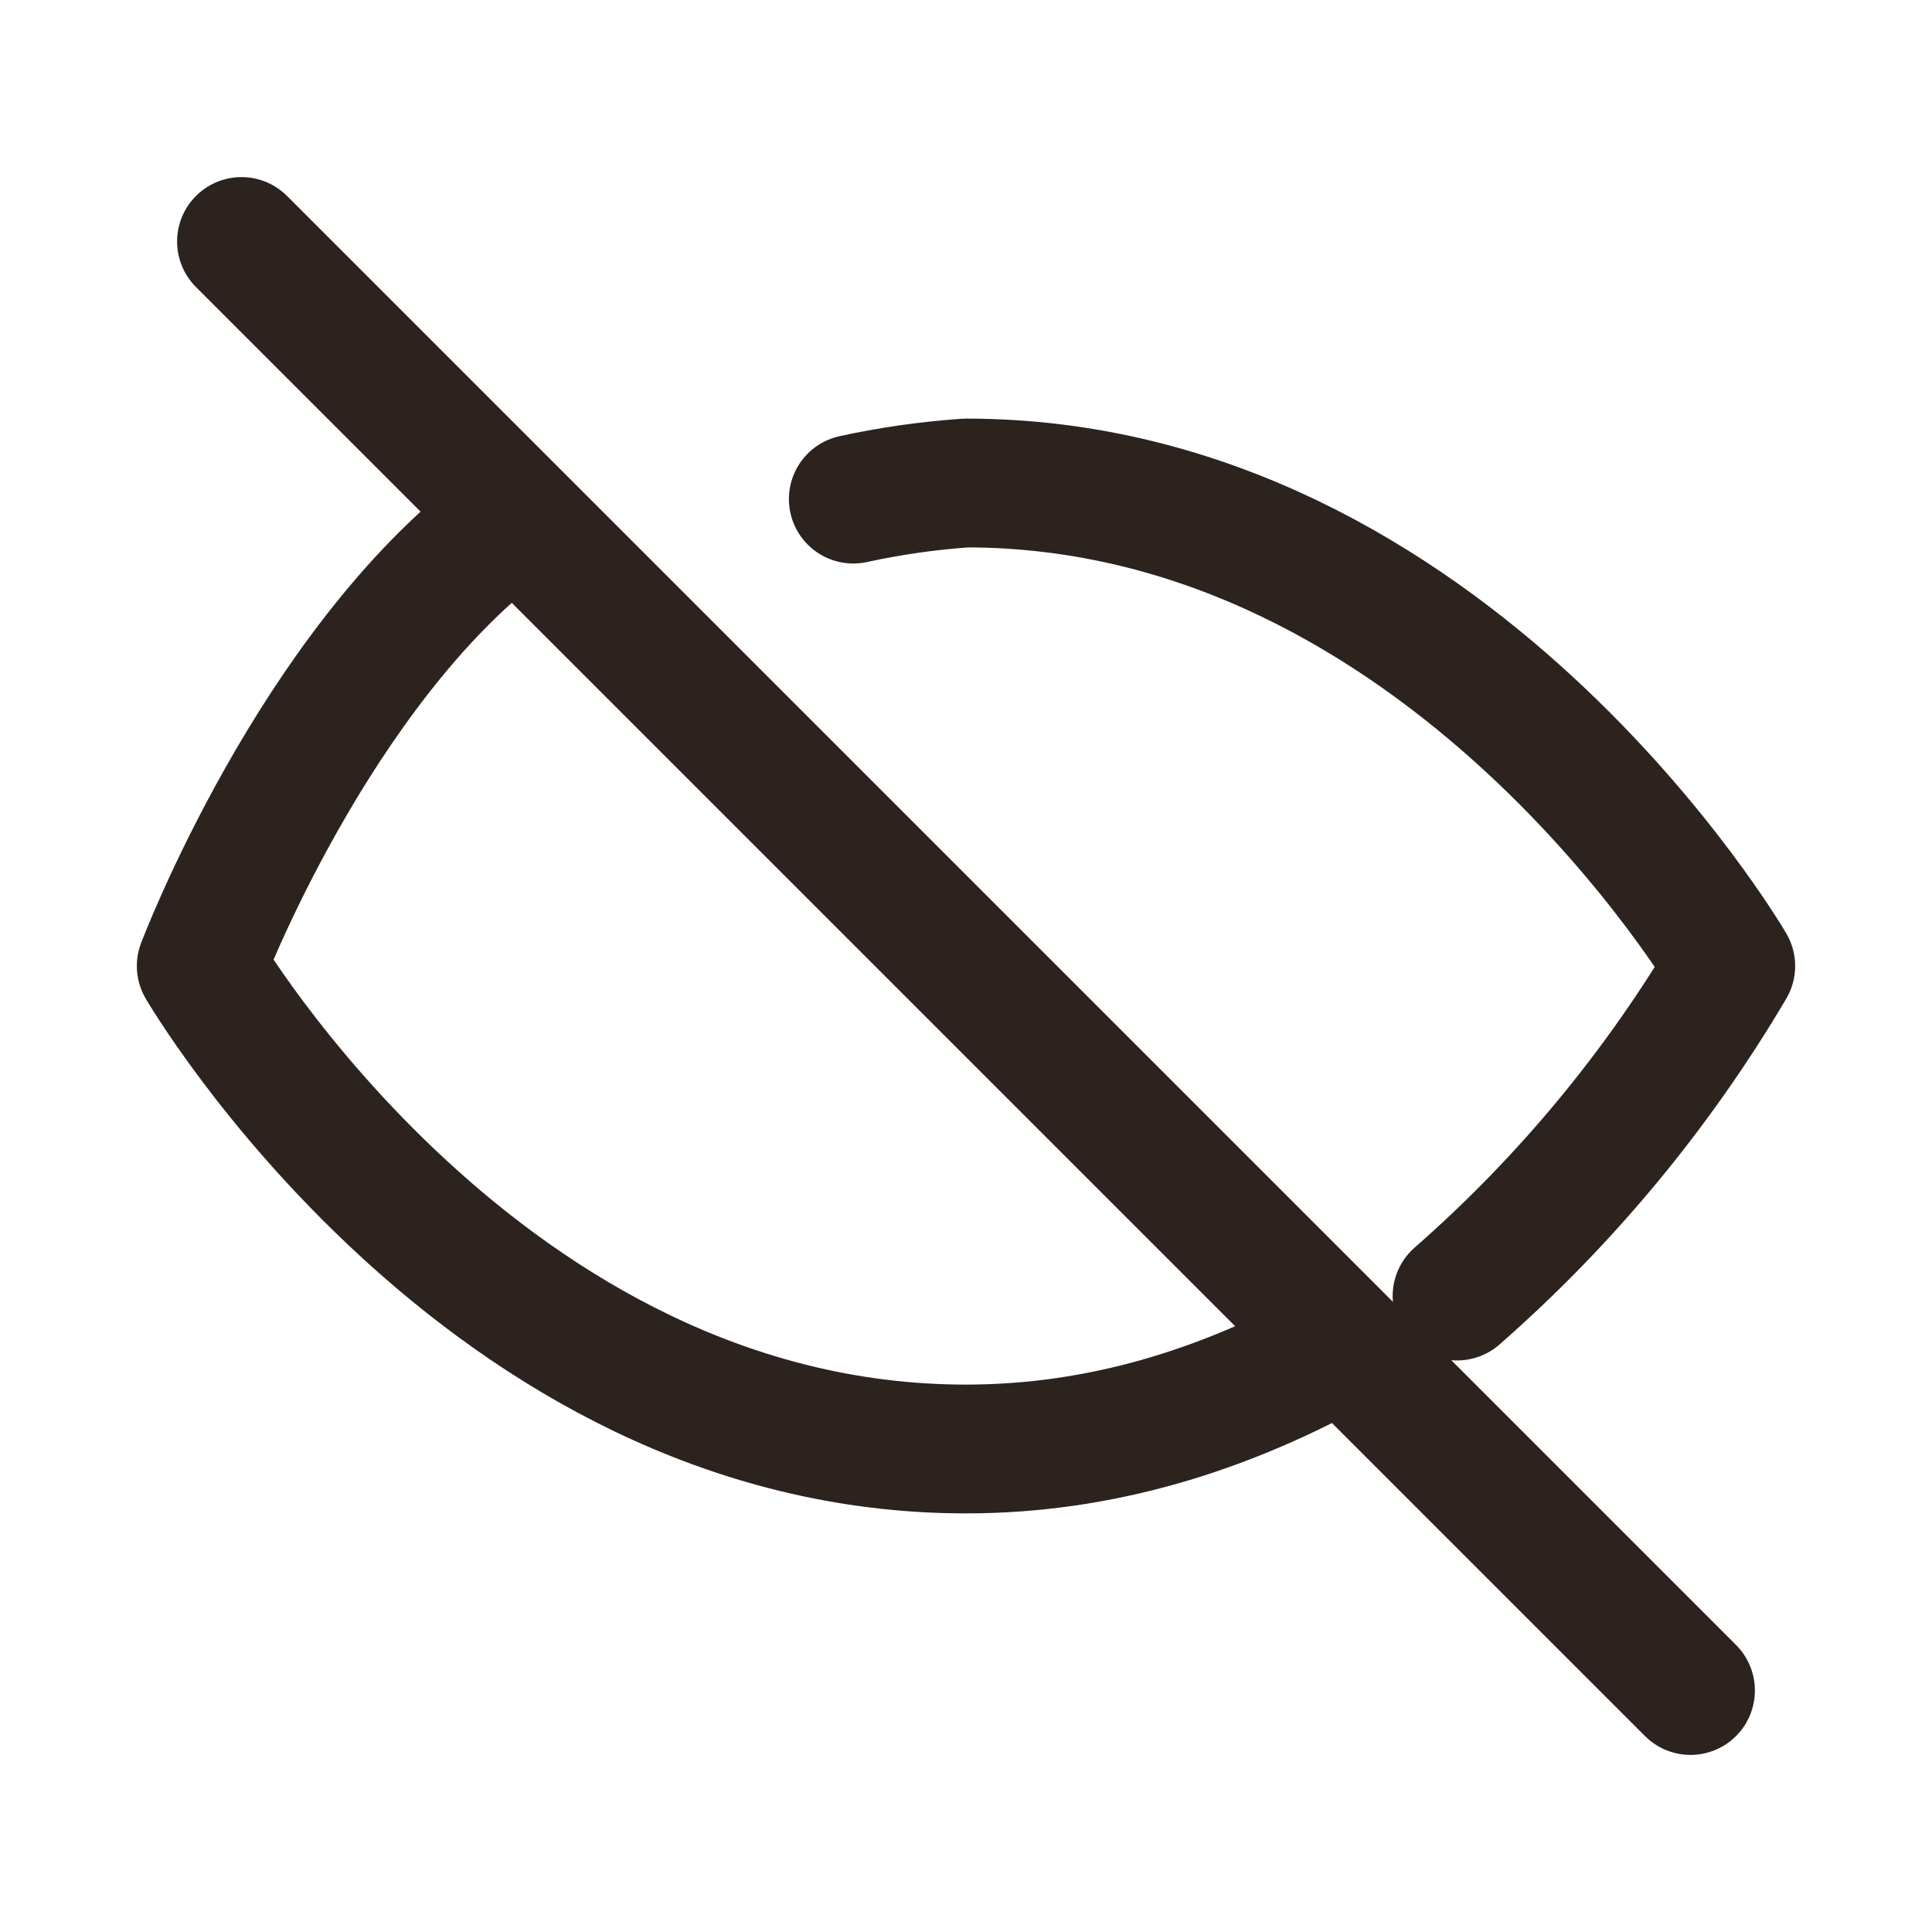
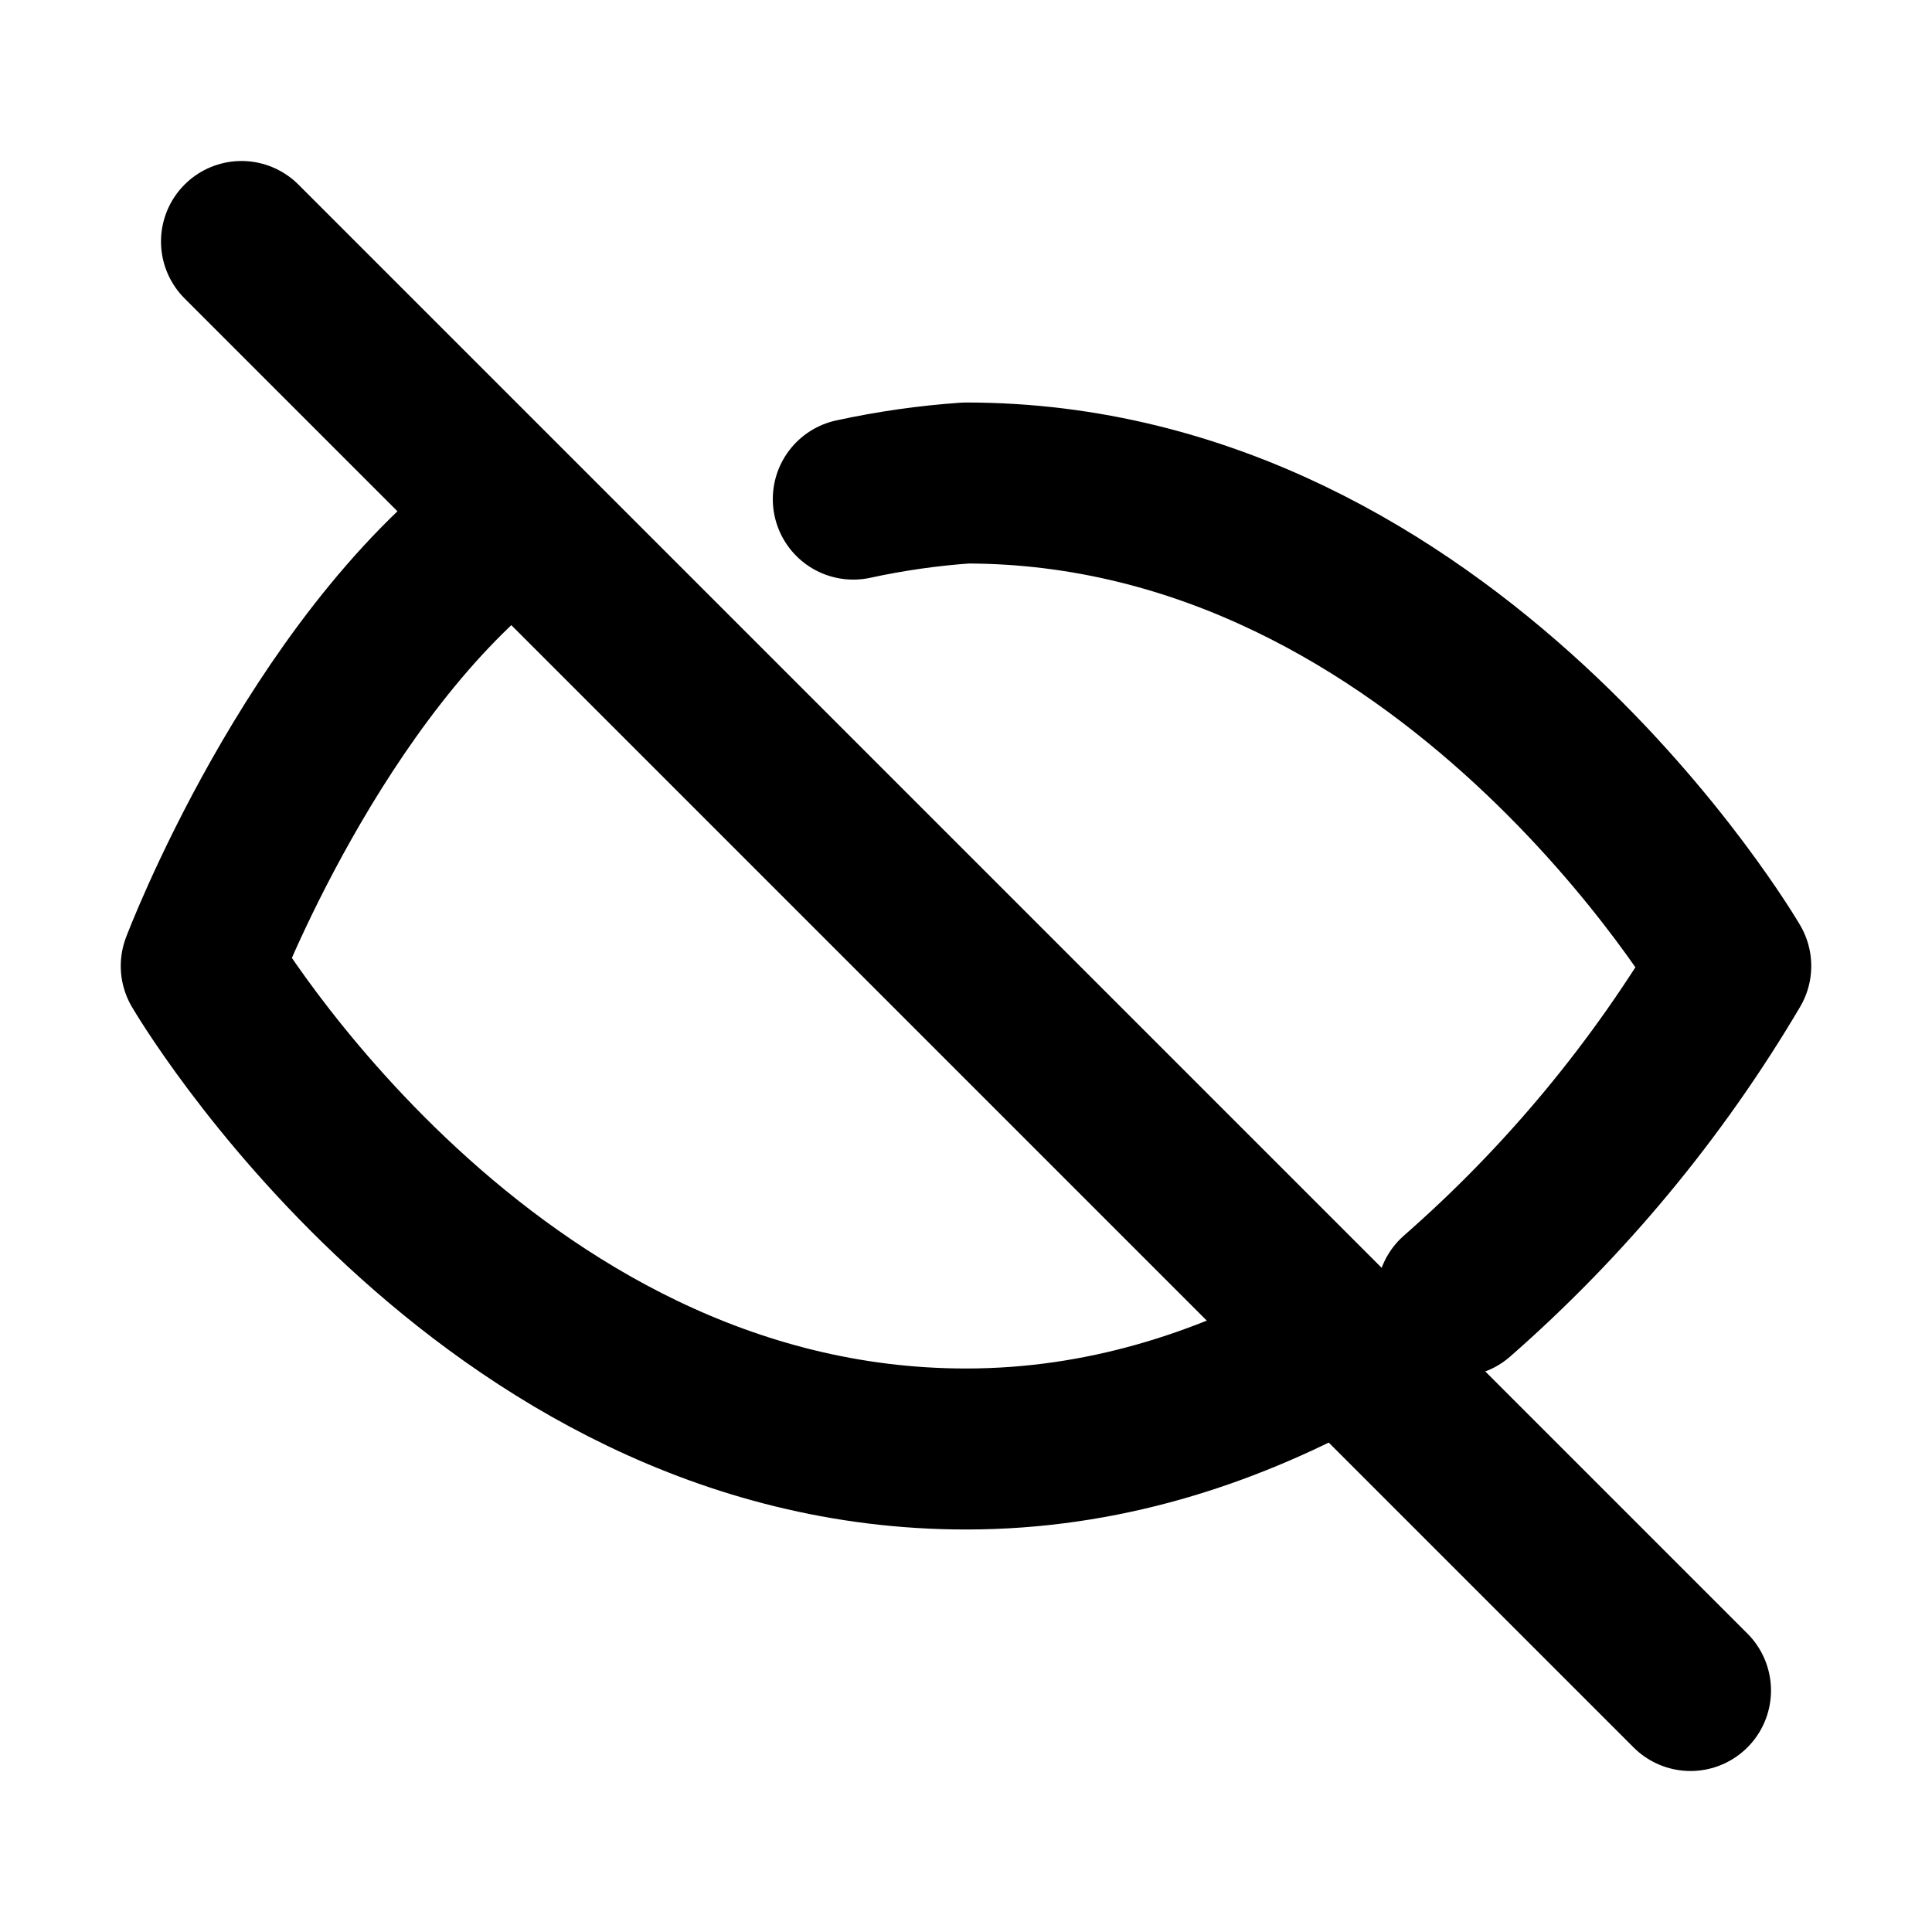
- <svg xmlns="http://www.w3.org/2000/svg" viewBox="0 0 24 24" width="24" height="24" fill="none" stroke="#2C221E" stroke-width="1.6" stroke-linecap="round" stroke-linejoin="round">
+ <svg xmlns="http://www.w3.org/2000/svg" viewBox="0 0 24 24" width="24" height="24" fill="none" stroke="currentColor" stroke-width="2" stroke-linecap="round" stroke-linejoin="round">
  <path d="M3 3l18 18" />
  <path d="M10.6 6.2A9.8 9.8 0 0 1 12 6c6 0 9.5 6 9.5 6a16.8 16.8 0 0 1-3.4 4.1" />
  <path d="M6.3 6.5C3.9 8.3 2.5 12 2.5 12S6 18 12 18c1.7 0 3.2-.5 4.5-1.2" />
</svg>
